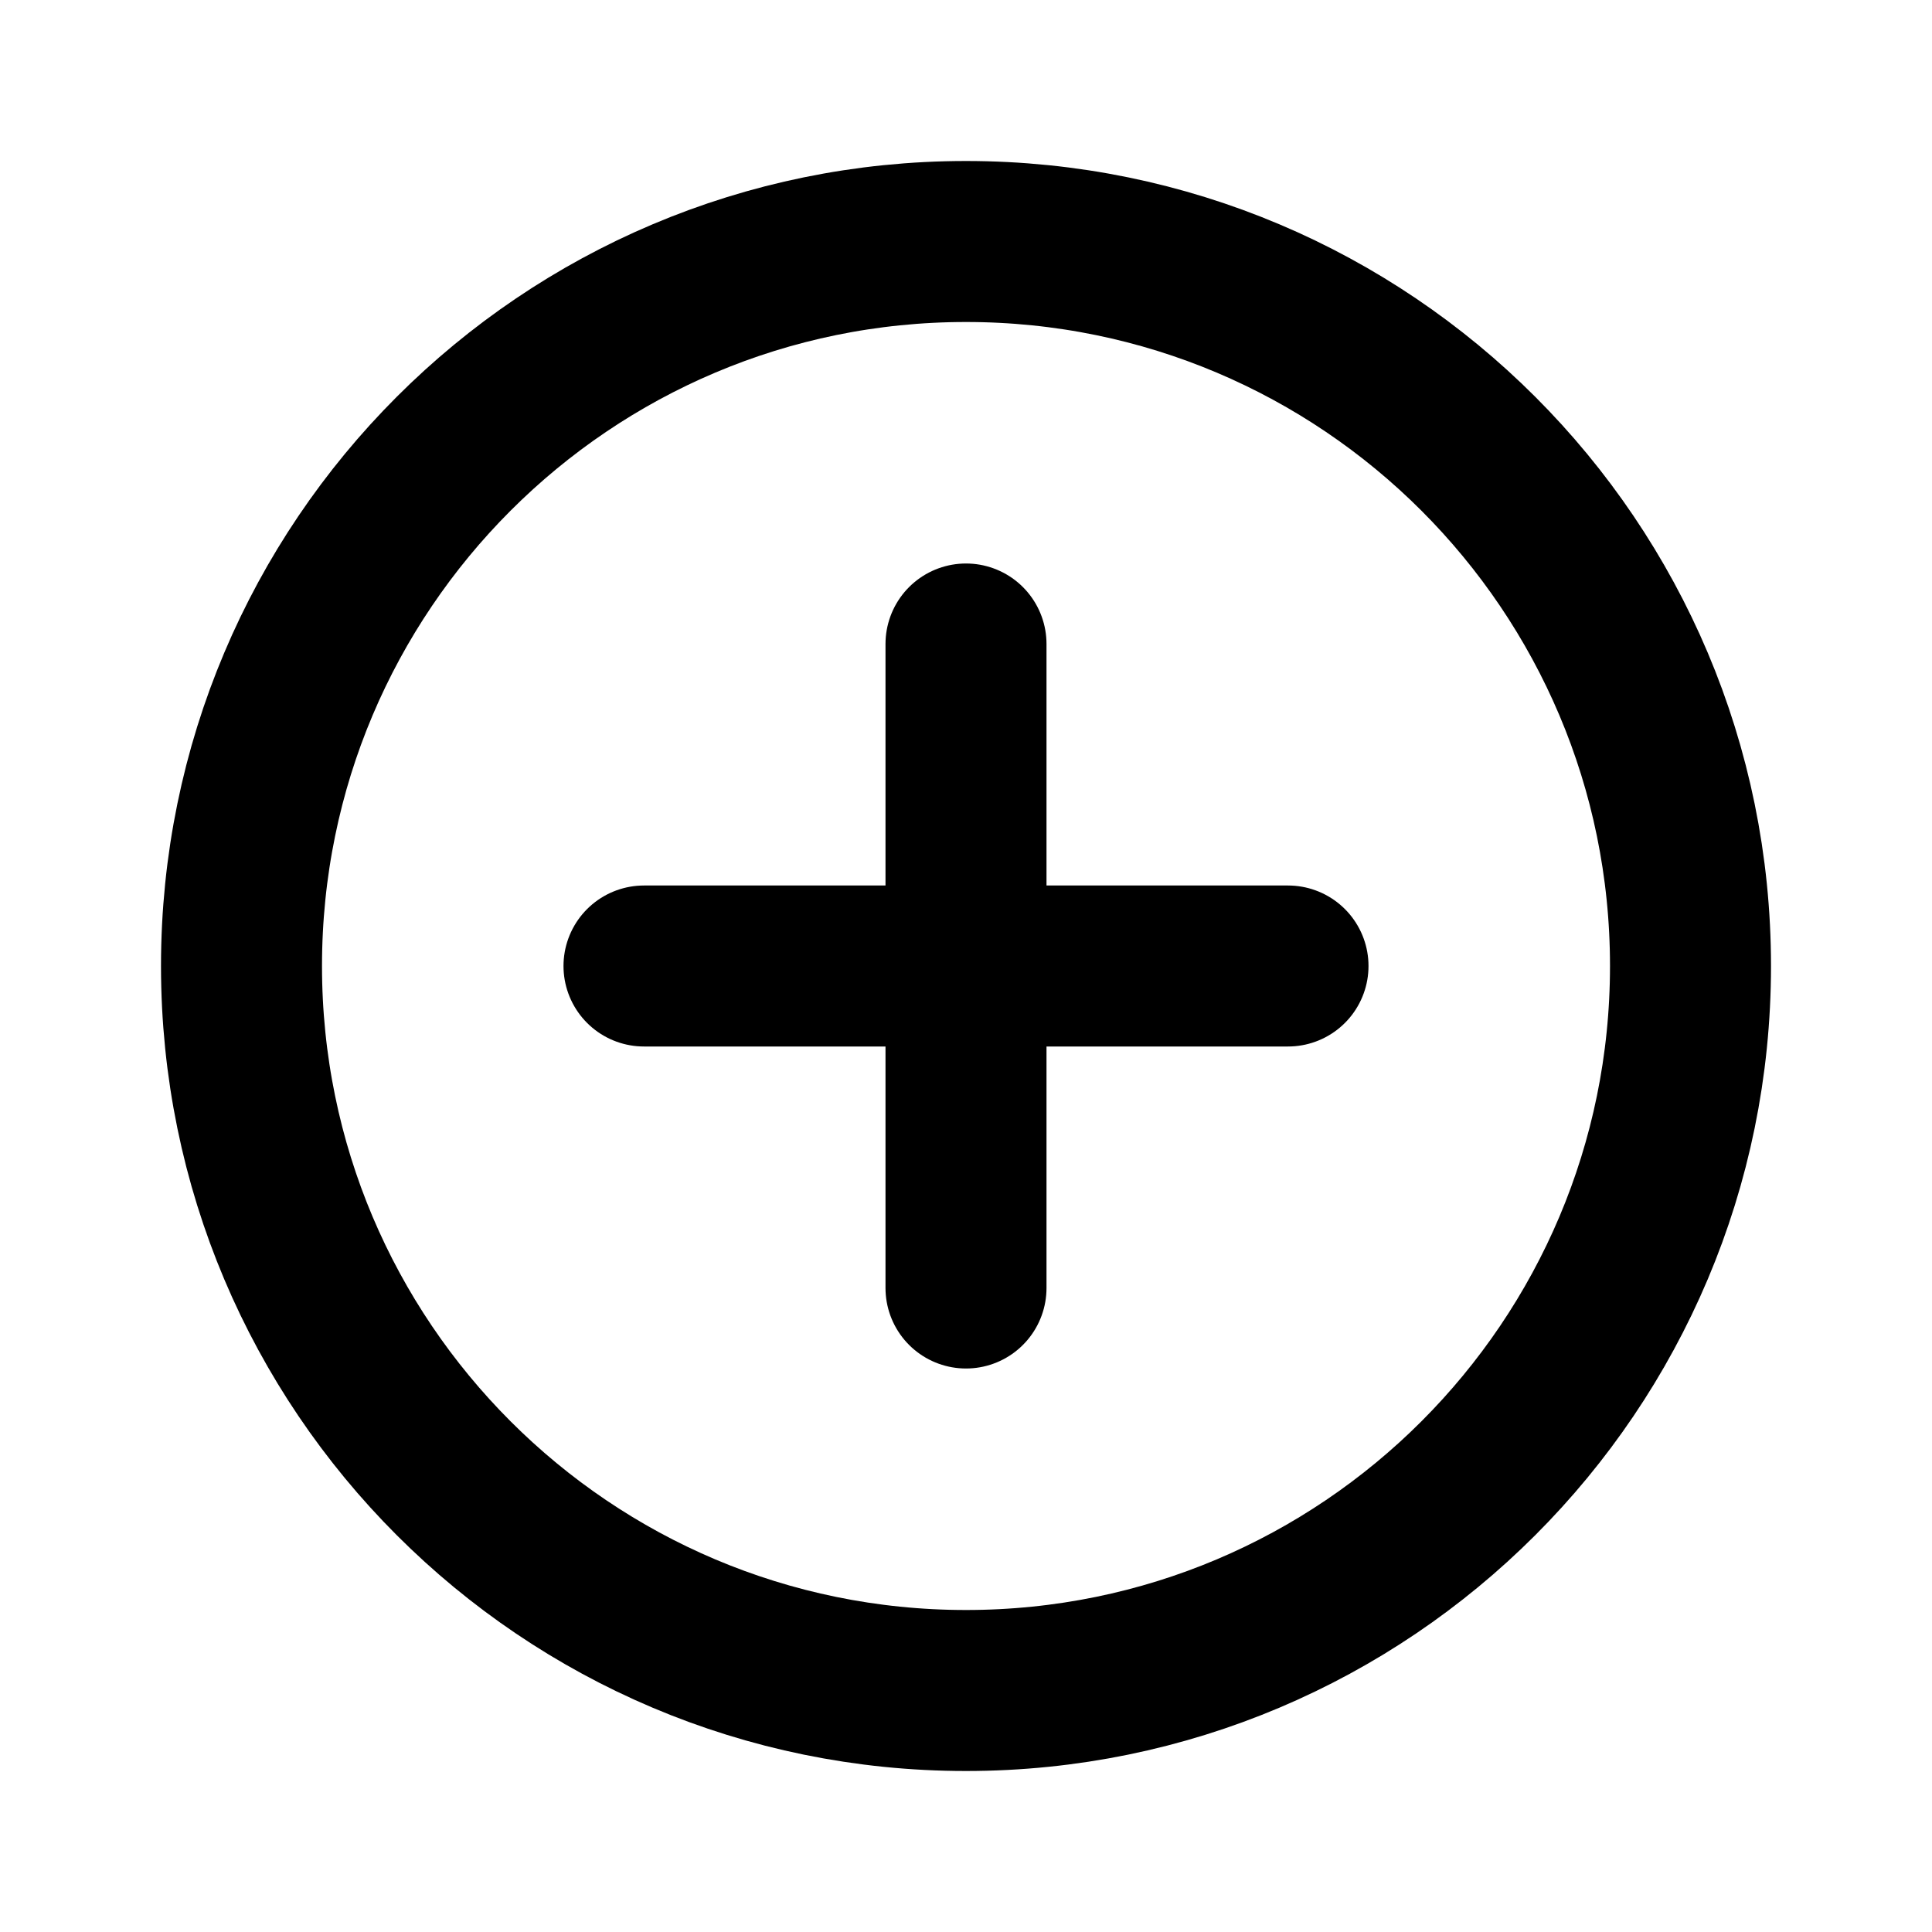
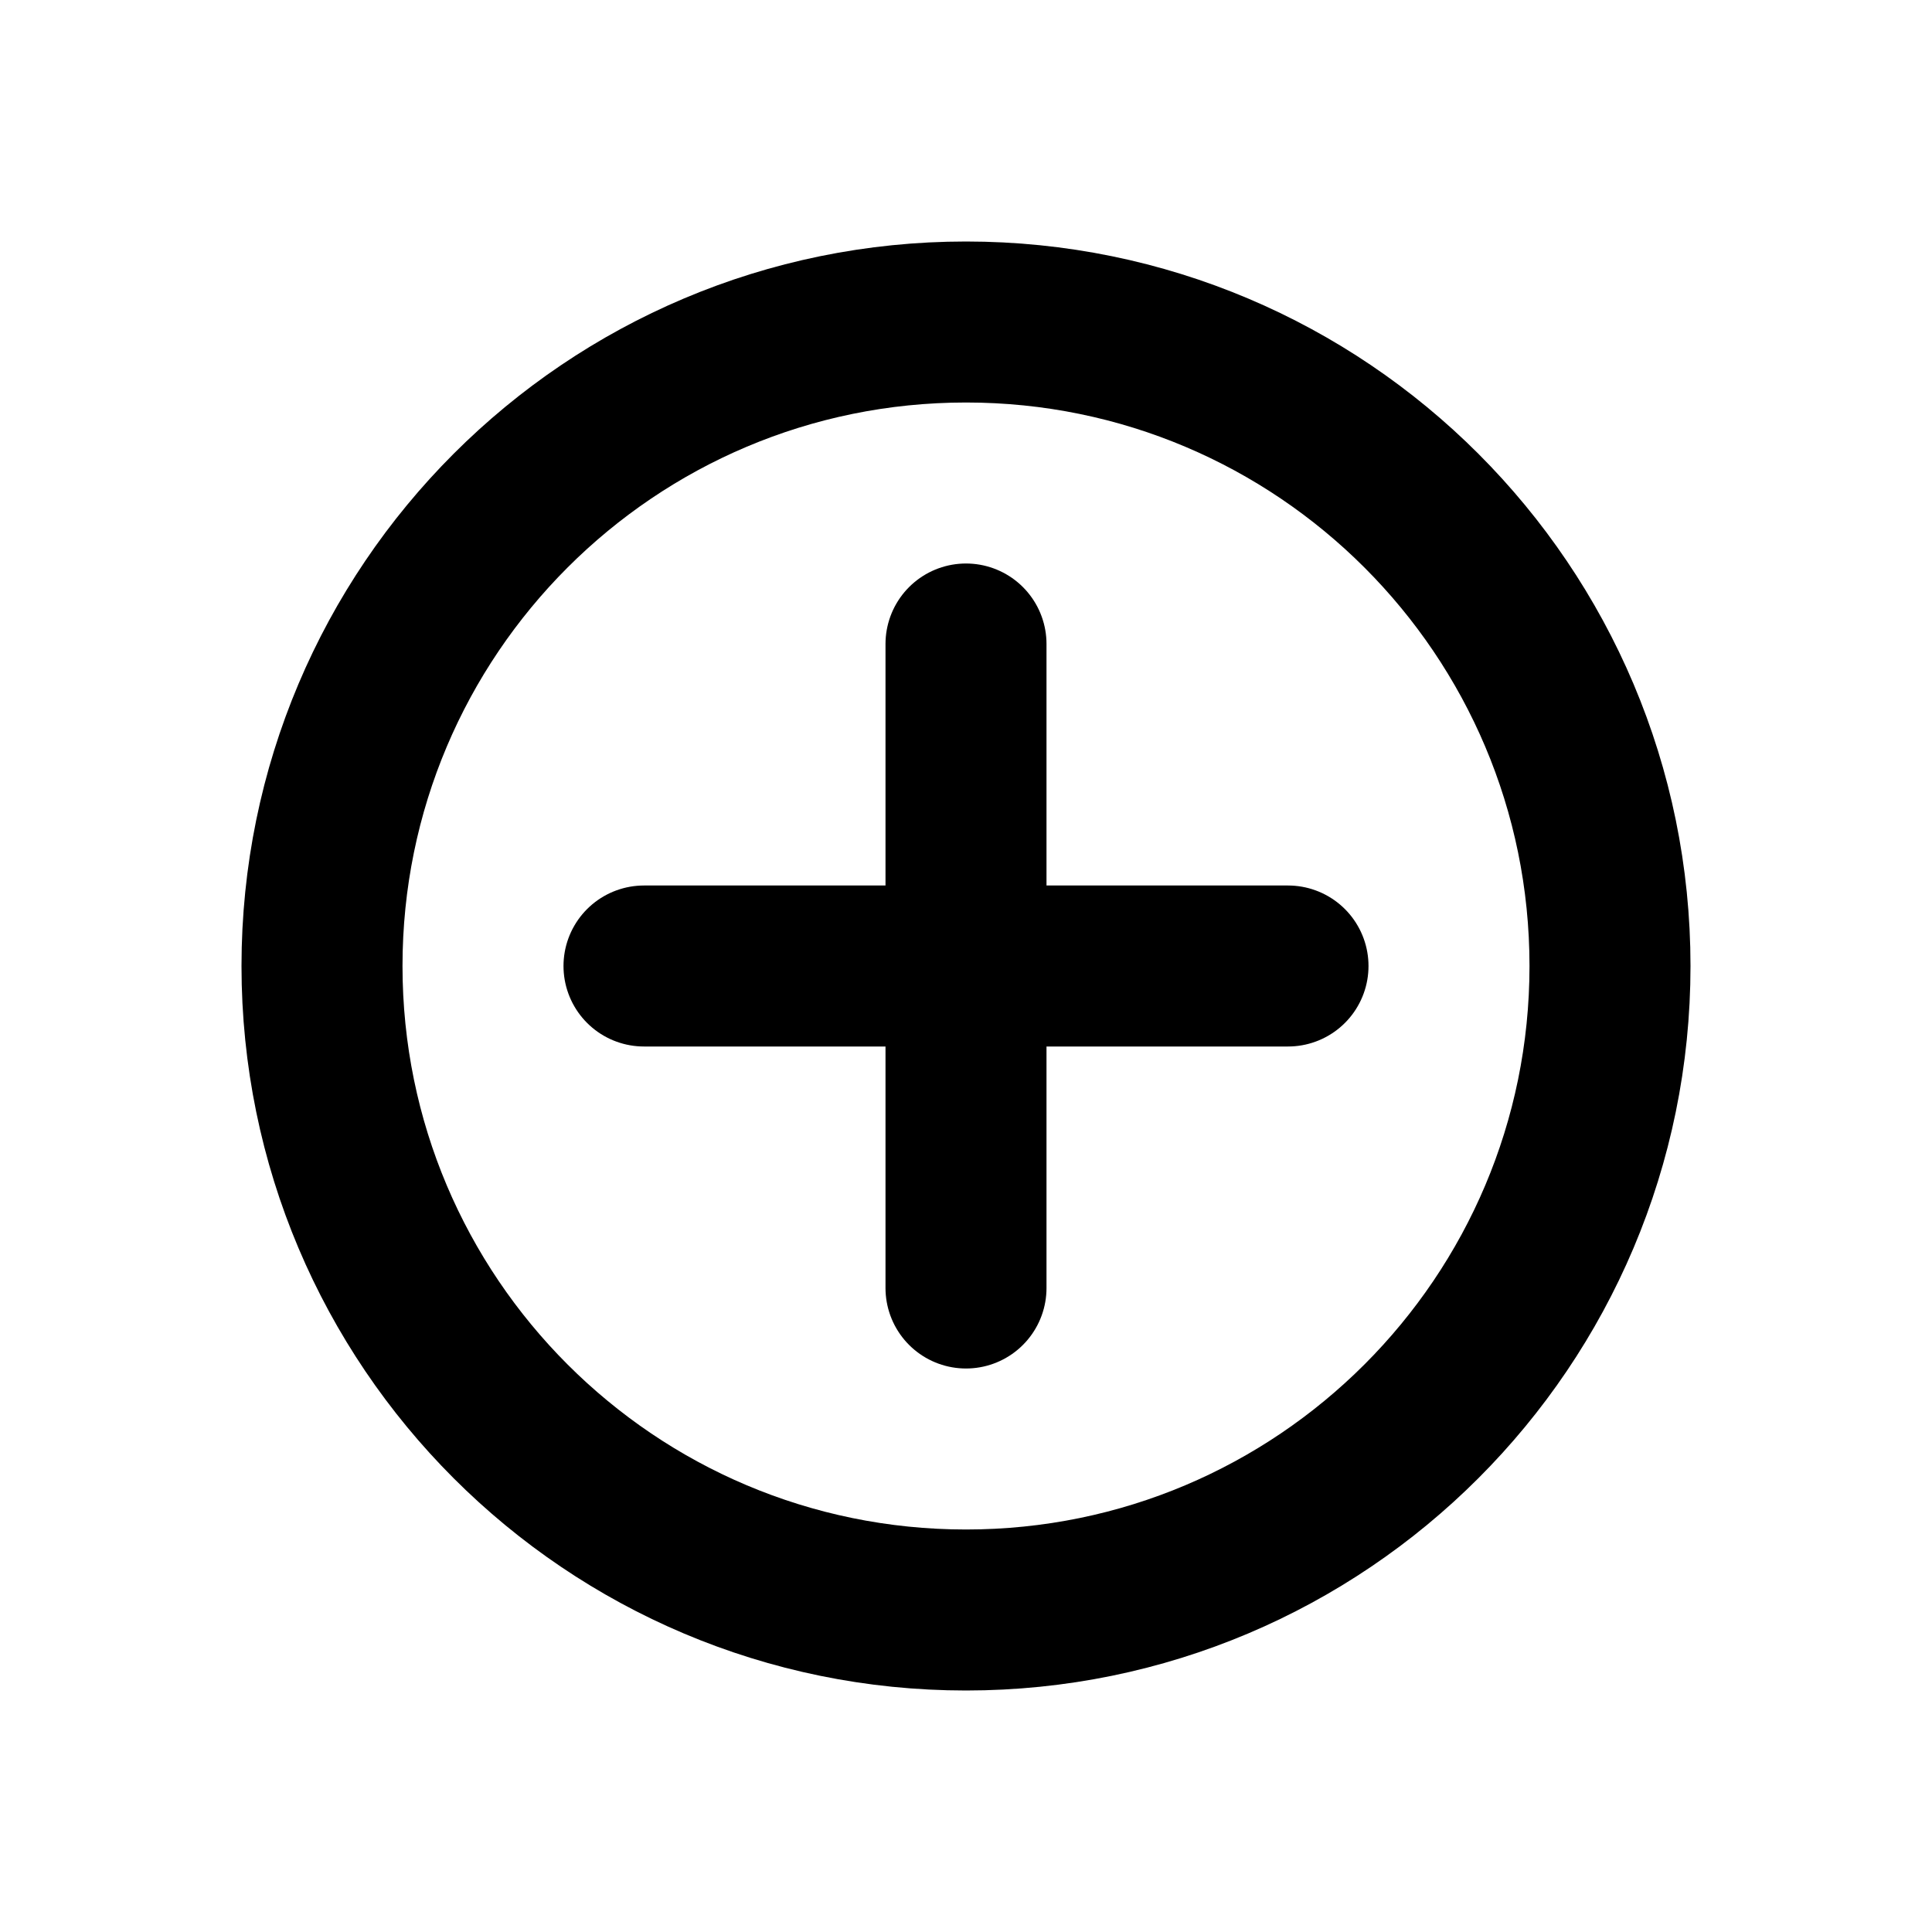
<svg xmlns="http://www.w3.org/2000/svg" class="humbleicons__icon" width="1em" height="1em" fill="none" stroke="currentColor" viewBox="0 0 24 24" style="top: .125em; position: relative;">
-   <g stroke-width="2">
+   <g stroke="currentColor" stroke-width="2">
    <path stroke-linecap="round" d="M12 16V8" />
    <path stroke-linecap="round" d="M16 12H8" />
-     <circle cx="12" cy="12" r="9" />
+     <circle cx="12" cy="12" r="8" />
  </g>
</svg>
